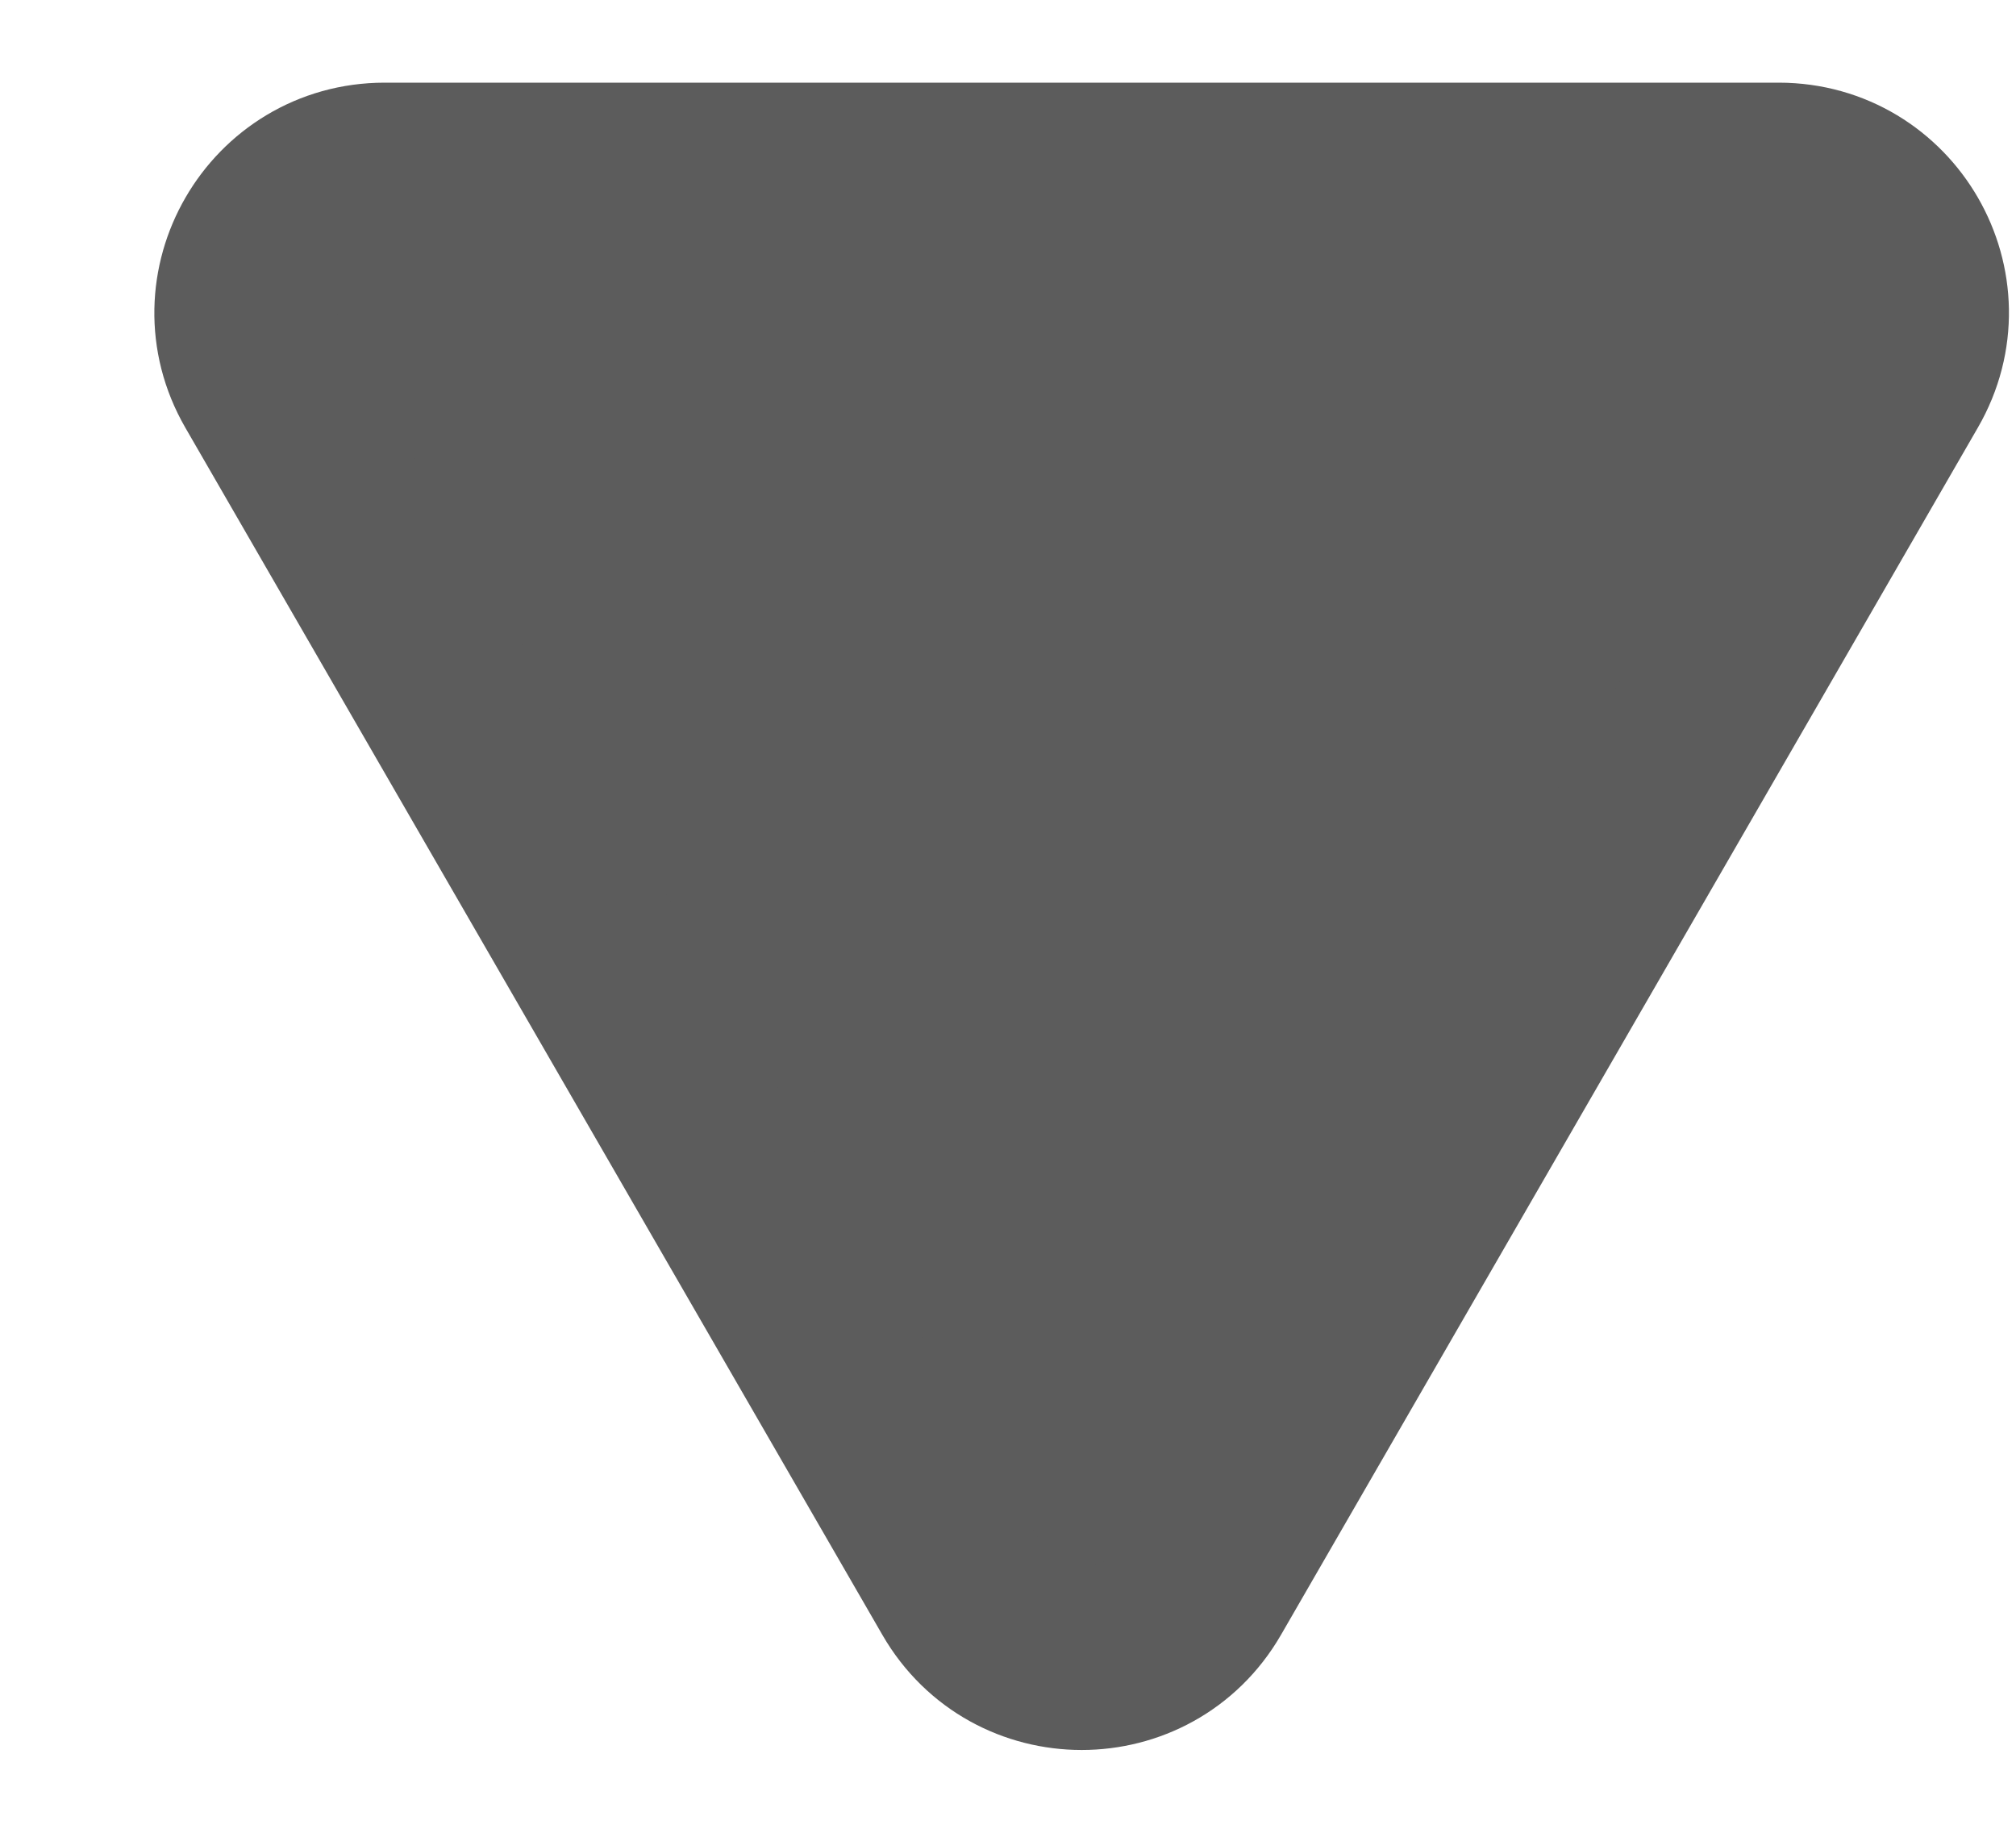
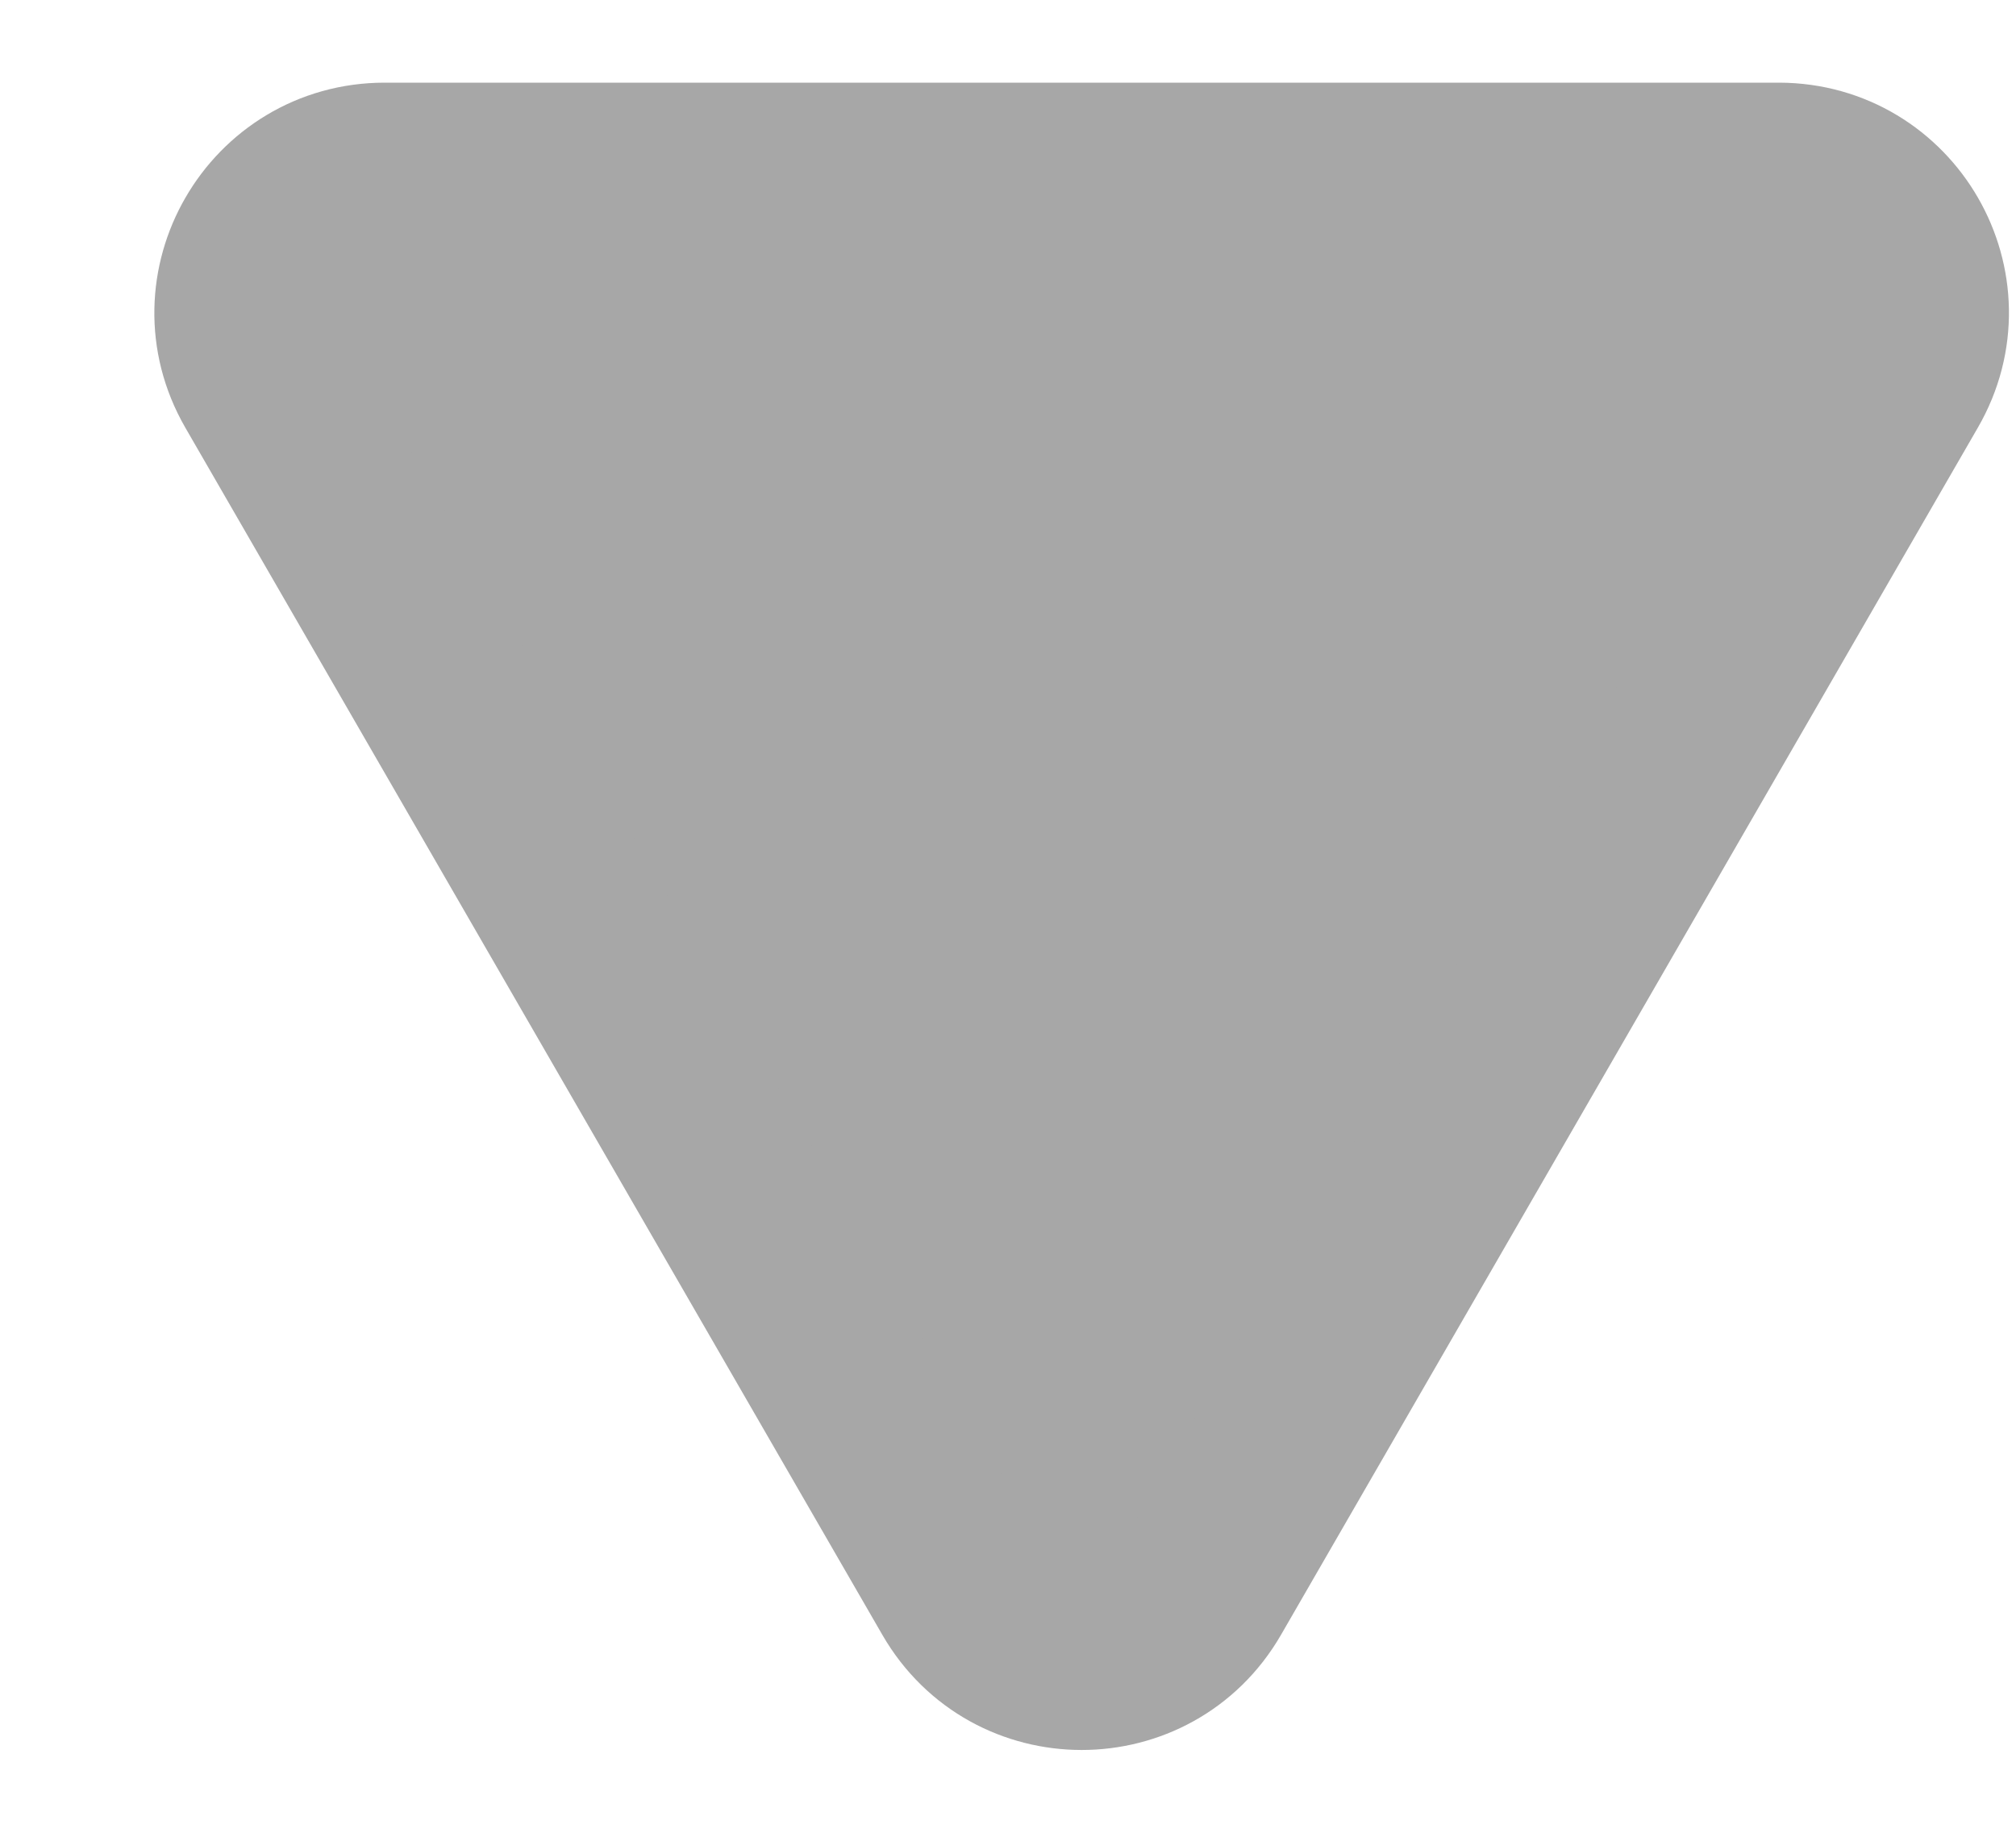
<svg xmlns="http://www.w3.org/2000/svg" width="11" height="10" viewBox="0 0 11 10" fill="none">
-   <path d="M5.248 8.671C5.539 9.174 6.265 9.174 6.556 8.671L10.359 2.083C10.65 1.58 10.287 0.952 9.706 0.951H2.099C1.518 0.951 1.154 1.58 1.444 2.083L5.248 8.671Z" fill="#5C5C5C" stroke="#5C5C5C" />
+   <path d="M5.248 8.671C5.539 9.174 6.265 9.174 6.556 8.671L10.359 2.083C10.65 1.58 10.287 0.952 9.706 0.951H2.099C1.518 0.951 1.154 1.58 1.444 2.083L5.248 8.671Z" fill="#a7a7a7" stroke="#a7a7a7" />
</svg>
